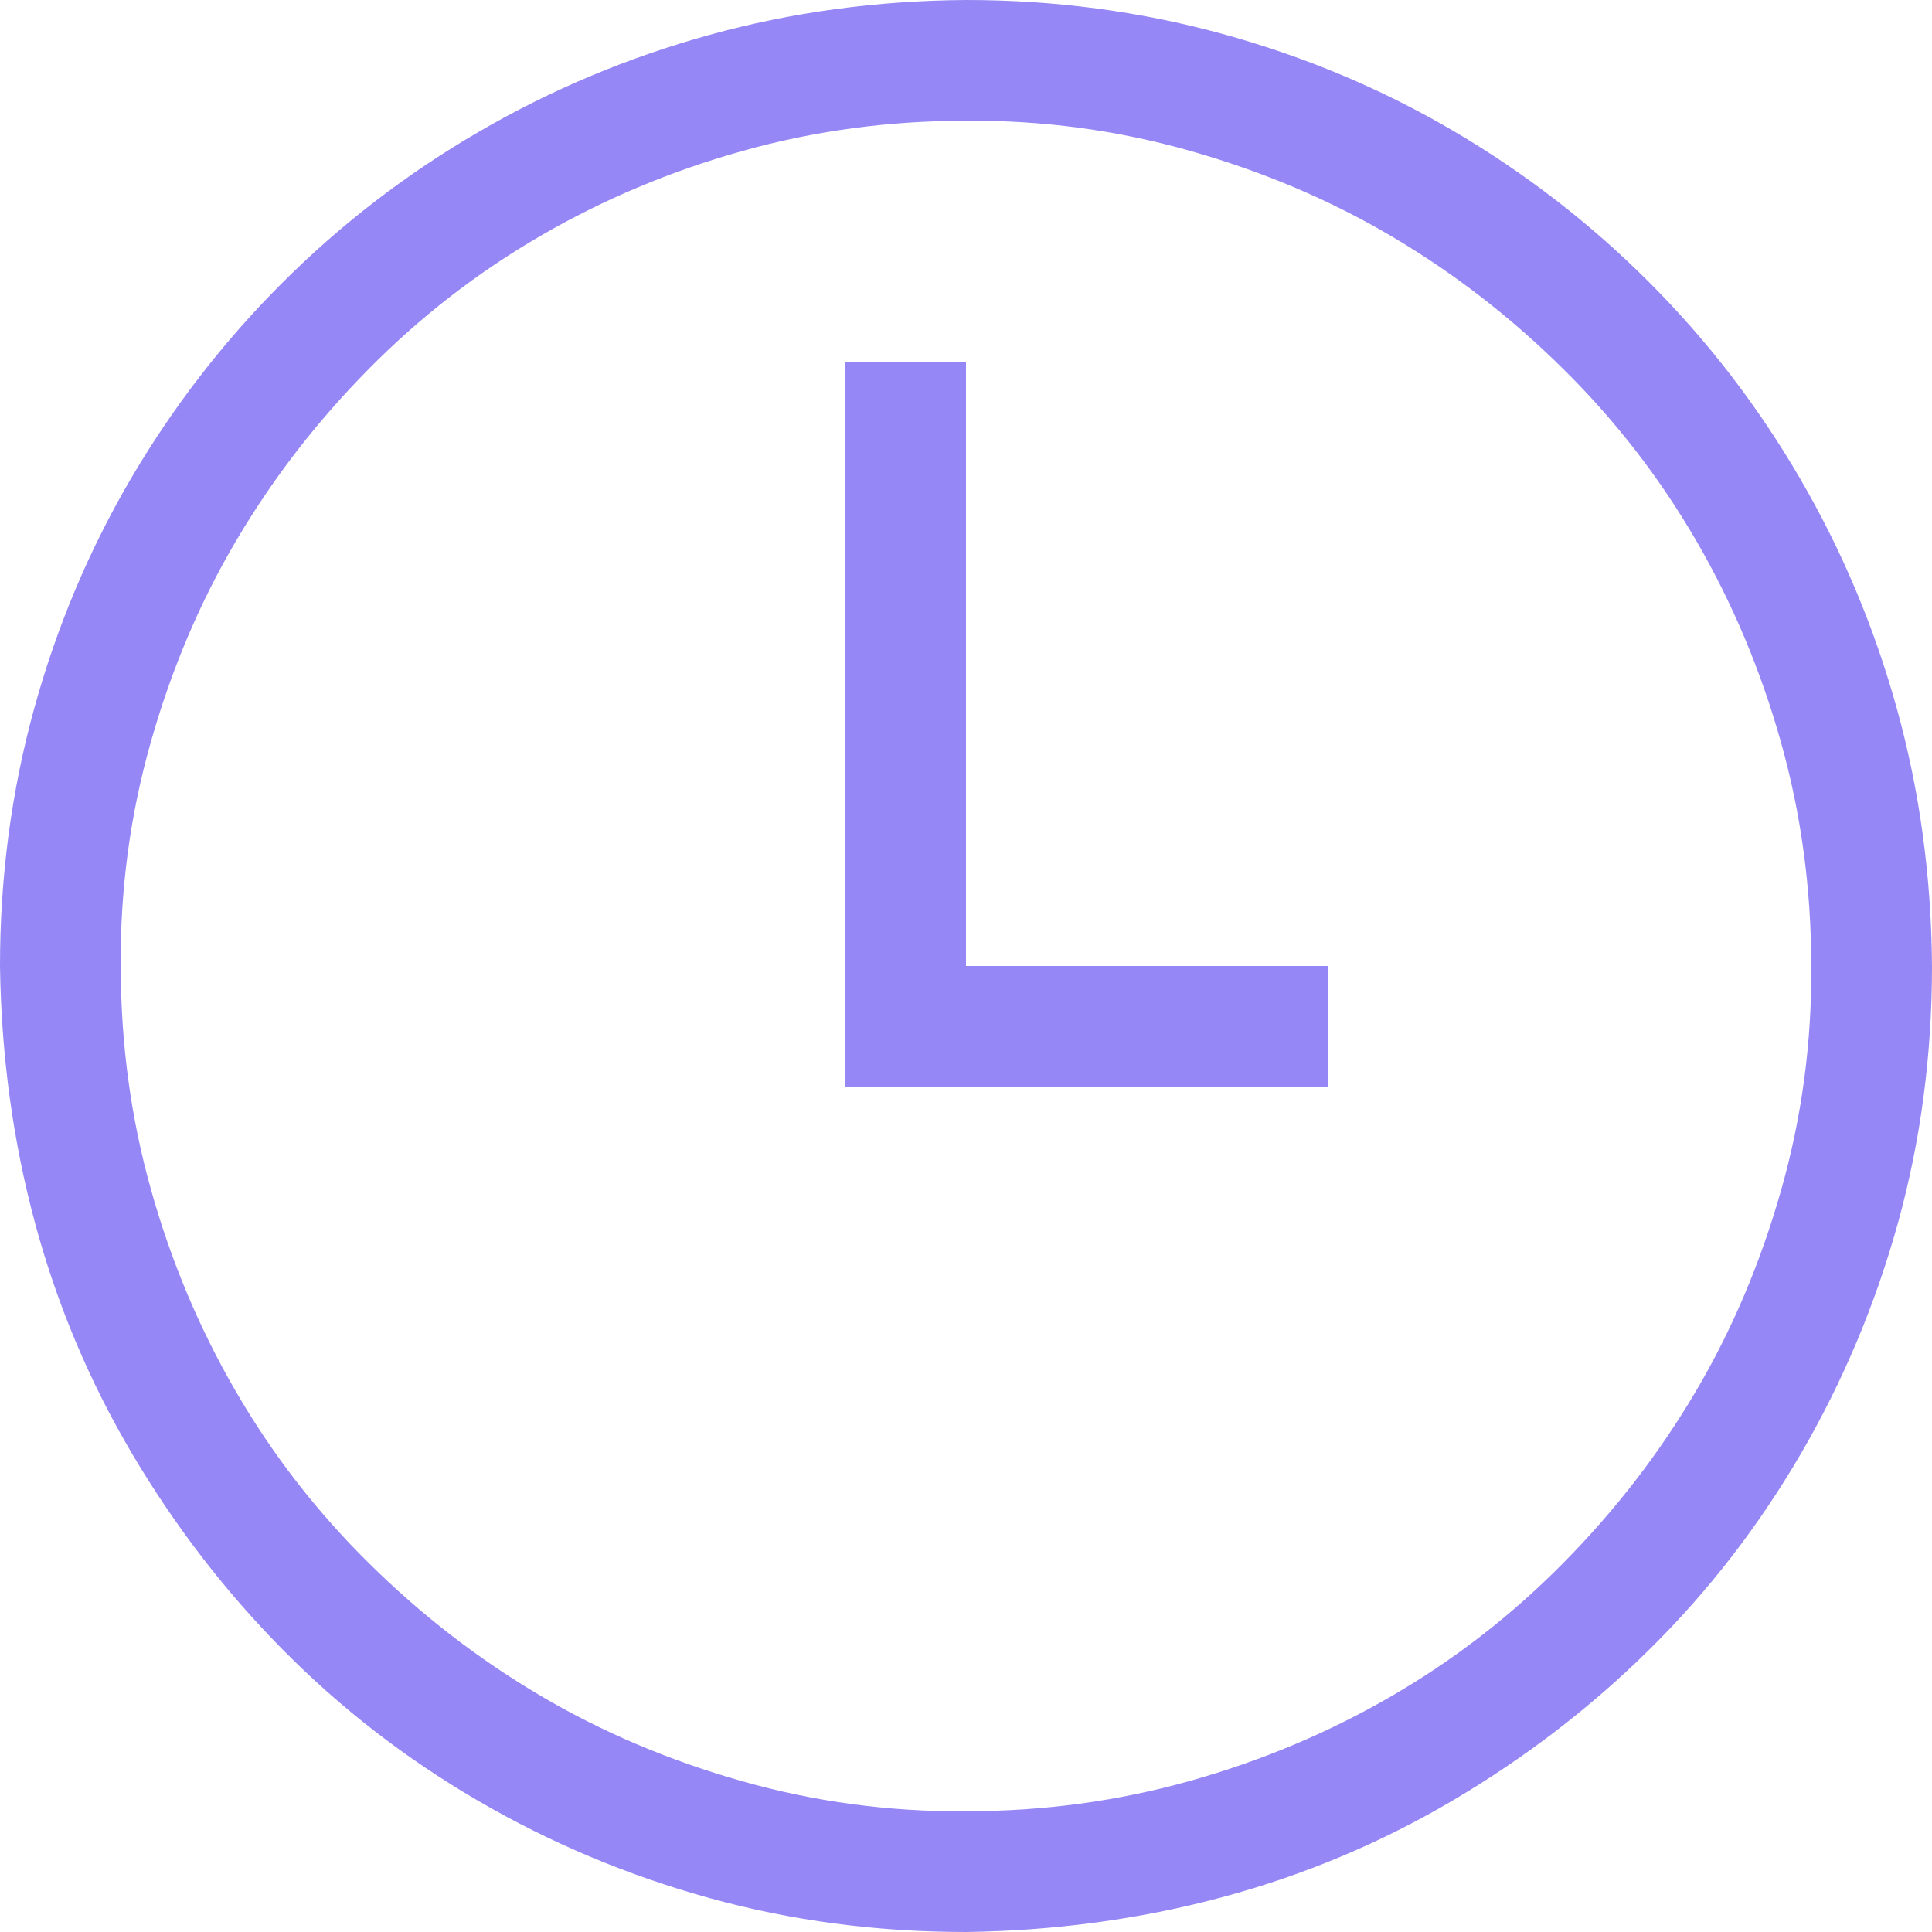
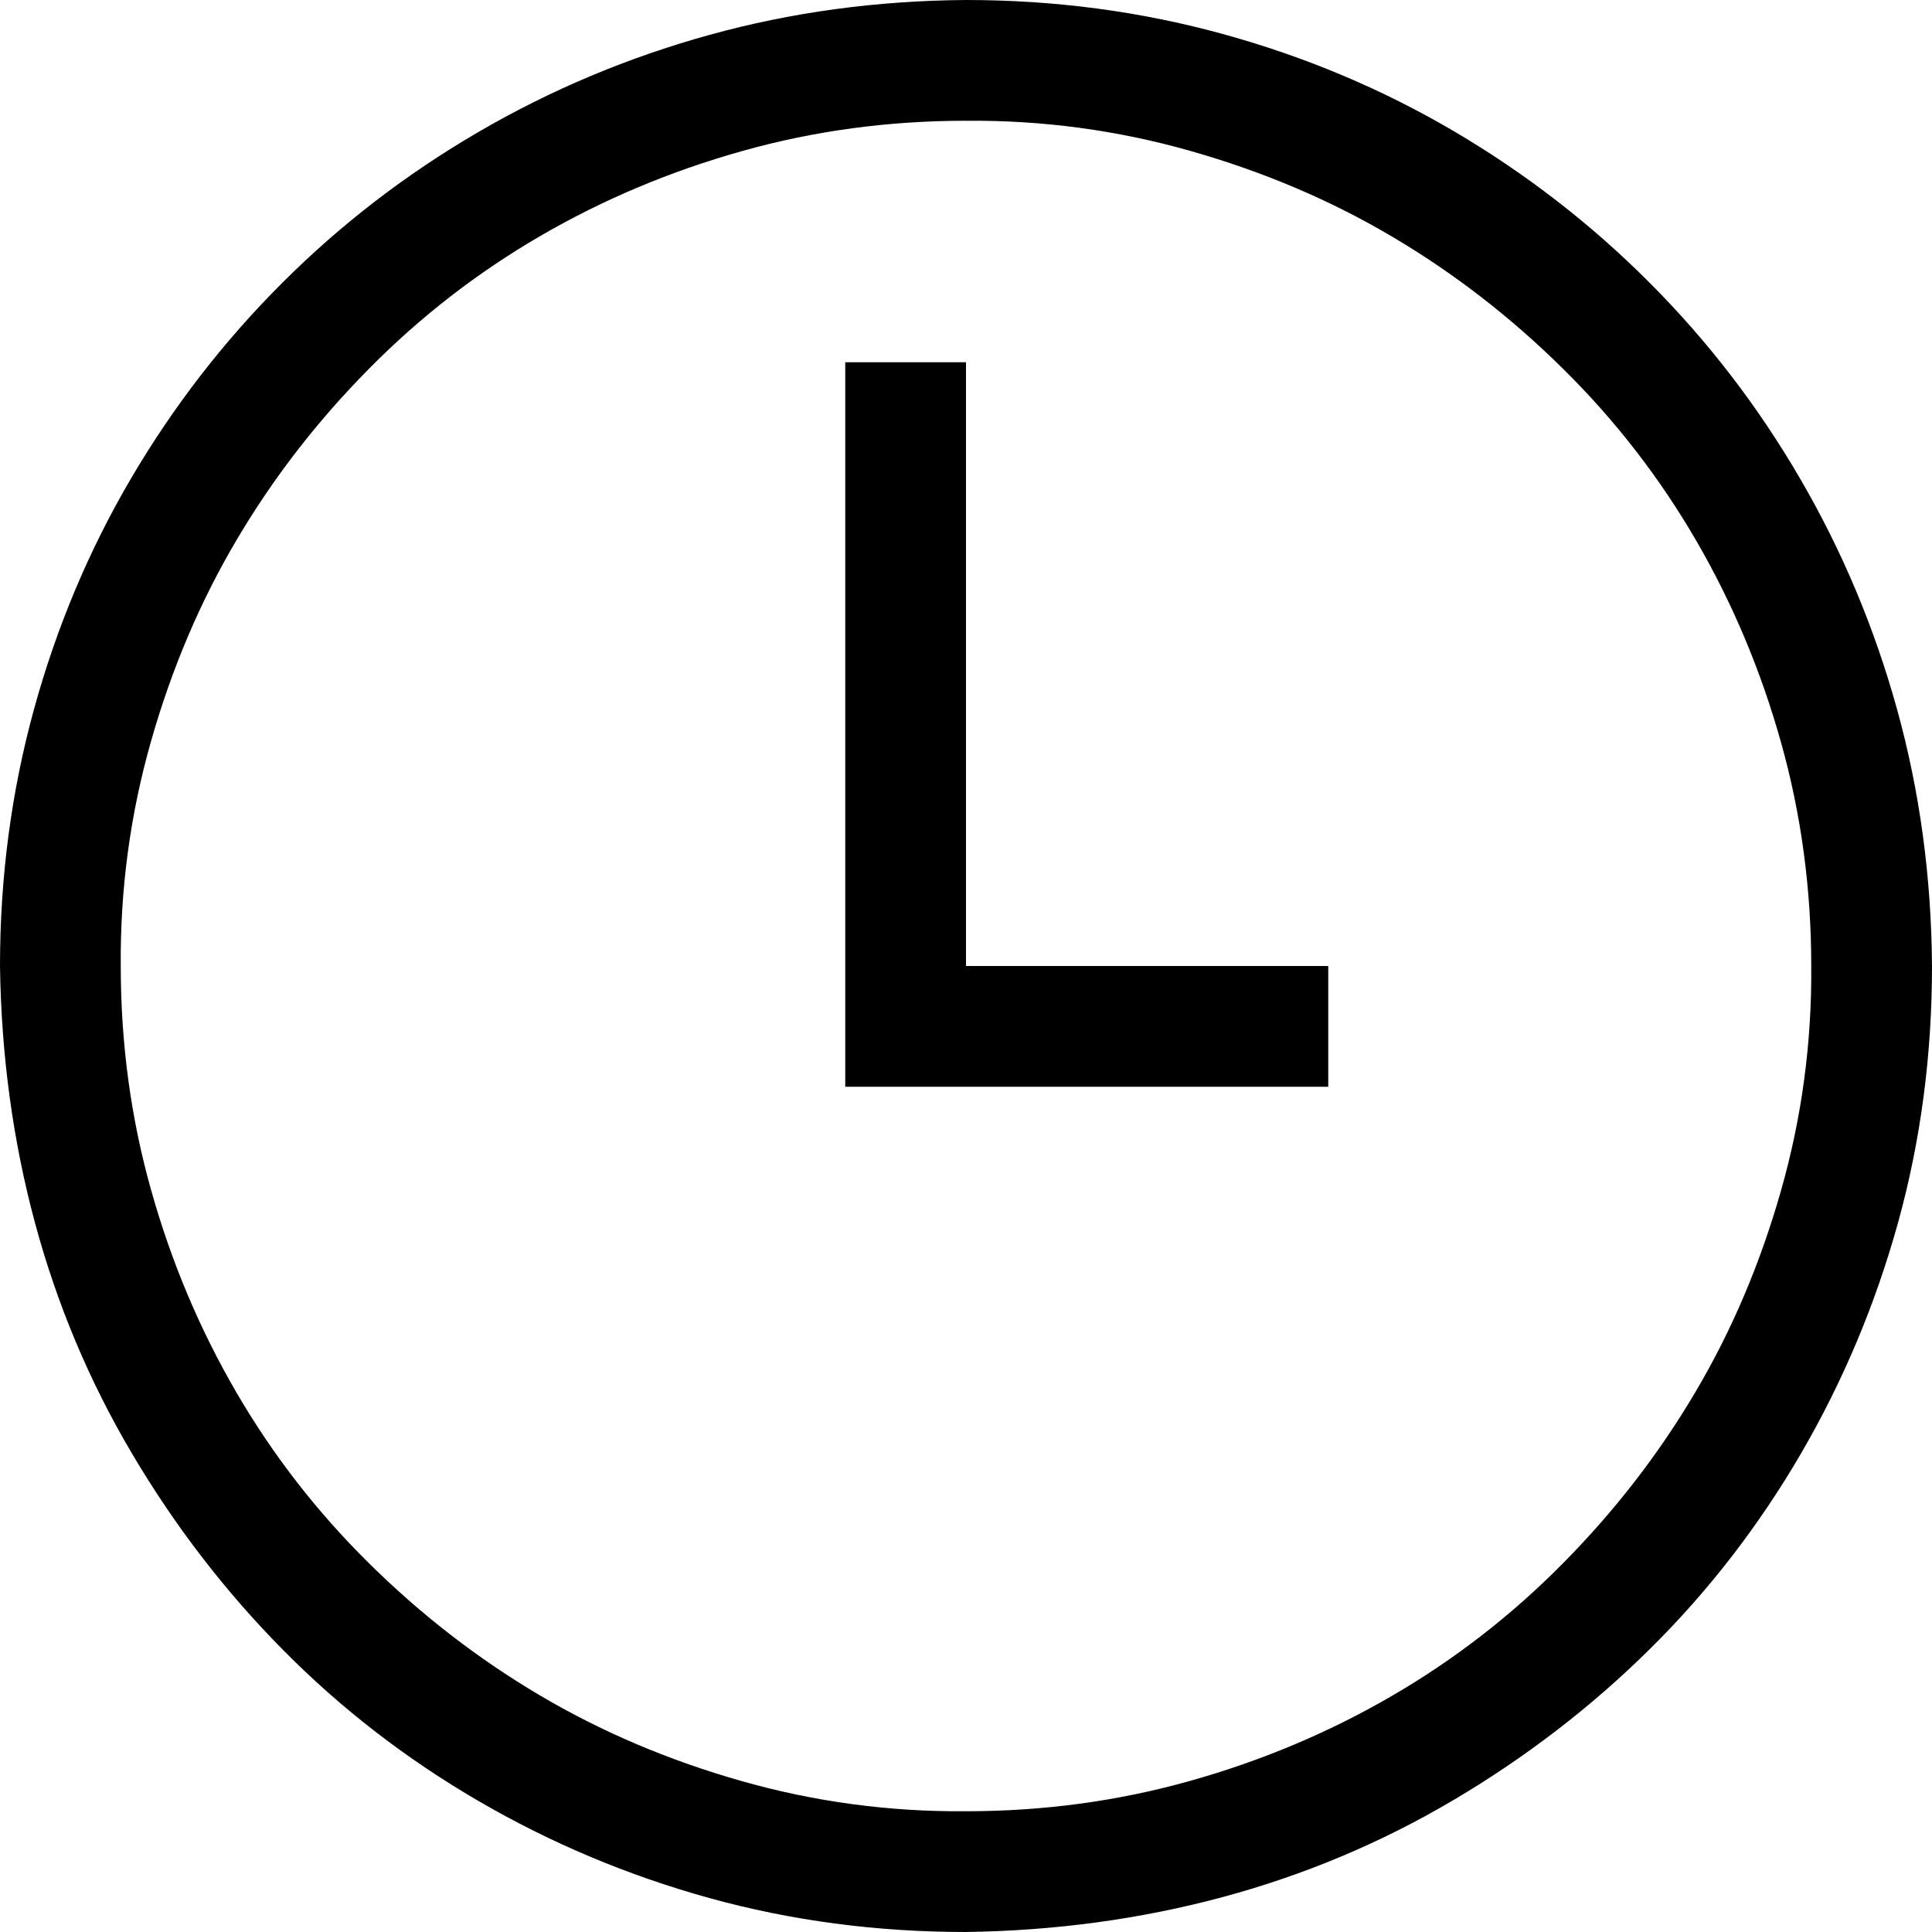
<svg xmlns="http://www.w3.org/2000/svg" width="28" height="28" viewBox="0 0 28 28" fill="none">
-   <path d="M14 28C12.706 28 11.466 27.836 10.281 27.508C9.096 27.18 7.98 26.71 6.932 26.1C5.883 25.489 4.94 24.76 4.102 23.912C3.263 23.064 2.534 22.116 1.914 21.068C1.294 20.02 0.825 18.904 0.506 17.719C0.187 16.534 0.018 15.294 0 14C0 12.715 0.164 11.475 0.492 10.281C0.82 9.087 1.29 7.971 1.9 6.932C2.511 5.893 3.24 4.949 4.088 4.102C4.936 3.254 5.883 2.525 6.932 1.914C7.98 1.303 9.096 0.834 10.281 0.506C11.466 0.178 12.706 0.009 14 0C15.285 0 16.525 0.164 17.719 0.492C18.913 0.82 20.029 1.29 21.068 1.9C22.107 2.511 23.051 3.24 23.898 4.088C24.746 4.936 25.475 5.883 26.086 6.932C26.697 7.98 27.166 9.096 27.494 10.281C27.822 11.466 27.991 12.706 28 14C28 15.294 27.836 16.534 27.508 17.719C27.18 18.904 26.71 20.02 26.1 21.068C25.489 22.116 24.76 23.06 23.912 23.898C23.064 24.737 22.116 25.466 21.068 26.086C20.02 26.706 18.904 27.175 17.719 27.494C16.534 27.813 15.294 27.982 14 28ZM14 1.75C12.879 1.75 11.799 1.896 10.76 2.188C9.721 2.479 8.745 2.889 7.834 3.418C6.923 3.947 6.093 4.589 5.346 5.346C4.598 6.102 3.96 6.927 3.432 7.82C2.903 8.714 2.488 9.689 2.188 10.746C1.887 11.803 1.741 12.888 1.75 14C1.75 15.121 1.896 16.201 2.188 17.24C2.479 18.279 2.889 19.255 3.418 20.166C3.947 21.078 4.589 21.907 5.346 22.654C6.102 23.402 6.927 24.04 7.82 24.568C8.714 25.097 9.689 25.512 10.746 25.812C11.803 26.113 12.888 26.259 14 26.25C15.121 26.25 16.201 26.104 17.24 25.812C18.279 25.521 19.255 25.111 20.166 24.582C21.078 24.053 21.907 23.411 22.654 22.654C23.402 21.898 24.04 21.073 24.568 20.18C25.097 19.287 25.512 18.311 25.812 17.254C26.113 16.197 26.259 15.112 26.25 14C26.25 12.879 26.104 11.799 25.812 10.76C25.521 9.721 25.111 8.745 24.582 7.834C24.053 6.923 23.411 6.093 22.654 5.346C21.898 4.598 21.073 3.96 20.18 3.432C19.287 2.903 18.311 2.488 17.254 2.188C16.197 1.887 15.112 1.741 14 1.75ZM14 14V5.25H12.25V15.75H19.25V14H14Z" fill="#9587F5" />
+   <path d="M14 28C12.706 28 11.466 27.836 10.281 27.508C9.096 27.18 7.98 26.71 6.932 26.1C5.883 25.489 4.94 24.76 4.102 23.912C3.263 23.064 2.534 22.116 1.914 21.068C1.294 20.02 0.825 18.904 0.506 17.719C0.187 16.534 0.018 15.294 0 14C0 12.715 0.164 11.475 0.492 10.281C0.82 9.087 1.29 7.971 1.9 6.932C2.511 5.893 3.24 4.949 4.088 4.102C4.936 3.254 5.883 2.525 6.932 1.914C7.98 1.303 9.096 0.834 10.281 0.506C11.466 0.178 12.706 0.009 14 0C15.285 0 16.525 0.164 17.719 0.492C18.913 0.82 20.029 1.29 21.068 1.9C22.107 2.511 23.051 3.24 23.898 4.088C24.746 4.936 25.475 5.883 26.086 6.932C26.697 7.98 27.166 9.096 27.494 10.281C27.822 11.466 27.991 12.706 28 14C28 15.294 27.836 16.534 27.508 17.719C27.18 18.904 26.71 20.02 26.1 21.068C25.489 22.116 24.76 23.06 23.912 23.898C23.064 24.737 22.116 25.466 21.068 26.086C20.02 26.706 18.904 27.175 17.719 27.494C16.534 27.813 15.294 27.982 14 28ZM14 1.75C12.879 1.75 11.799 1.896 10.76 2.188C9.721 2.479 8.745 2.889 7.834 3.418C6.923 3.947 6.093 4.589 5.346 5.346C4.598 6.102 3.96 6.927 3.432 7.82C2.903 8.714 2.488 9.689 2.188 10.746C1.887 11.803 1.741 12.888 1.75 14C1.75 15.121 1.896 16.201 2.188 17.24C2.479 18.279 2.889 19.255 3.418 20.166C3.947 21.078 4.589 21.907 5.346 22.654C6.102 23.402 6.927 24.04 7.82 24.568C8.714 25.097 9.689 25.512 10.746 25.812C11.803 26.113 12.888 26.259 14 26.25C15.121 26.25 16.201 26.104 17.24 25.812C18.279 25.521 19.255 25.111 20.166 24.582C21.078 24.053 21.907 23.411 22.654 22.654C23.402 21.898 24.04 21.073 24.568 20.18C25.097 19.287 25.512 18.311 25.812 17.254C26.113 16.197 26.259 15.112 26.25 14C26.25 12.879 26.104 11.799 25.812 10.76C25.521 9.721 25.111 8.745 24.582 7.834C24.053 6.923 23.411 6.093 22.654 5.346C21.898 4.598 21.073 3.96 20.18 3.432C19.287 2.903 18.311 2.488 17.254 2.188C16.197 1.887 15.112 1.741 14 1.75ZM14 14V5.25H12.25V15.75H19.25V14H14Z" fill="currentColor" />
</svg>
